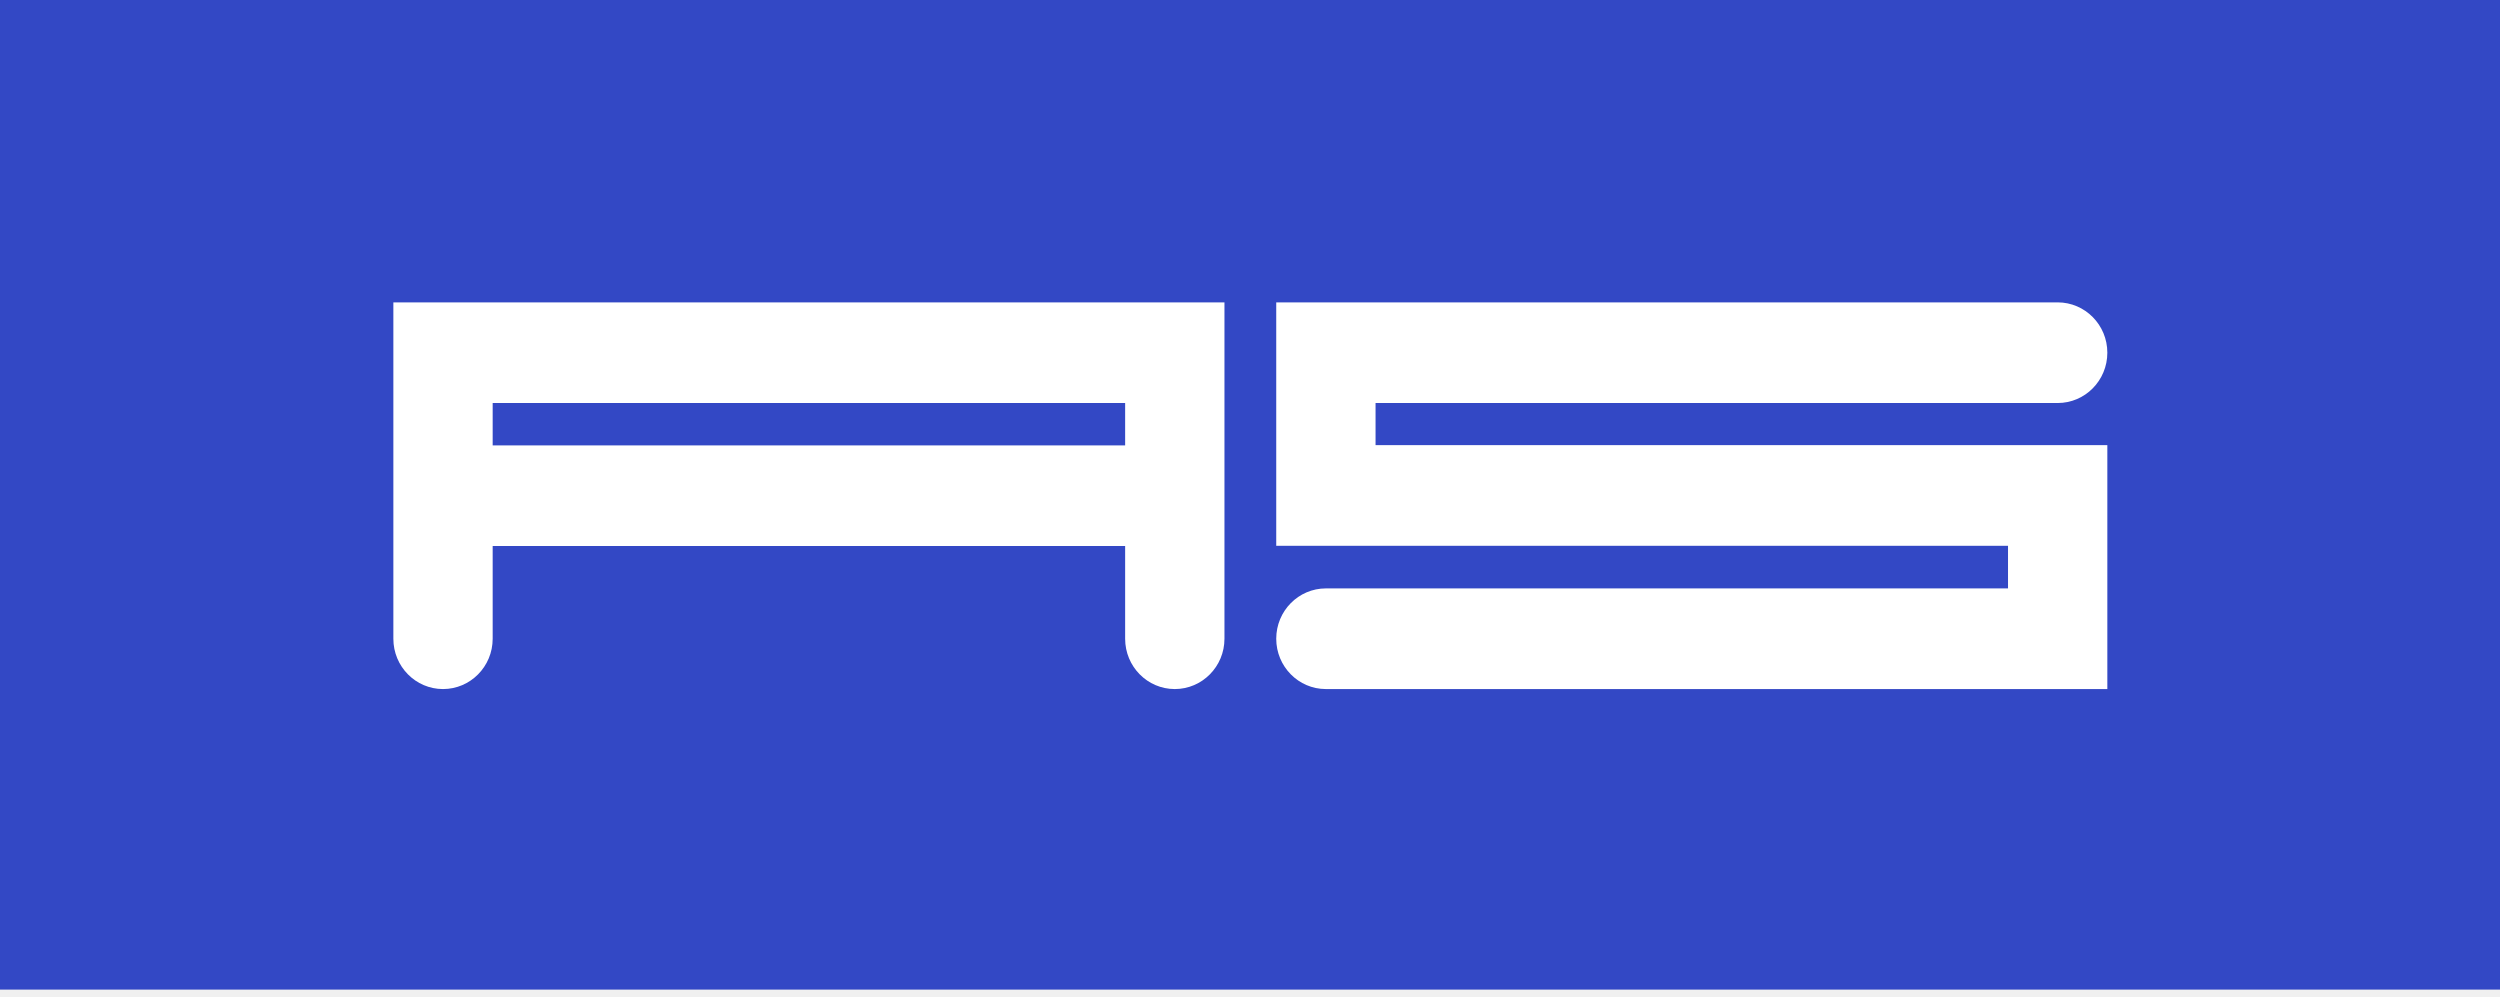
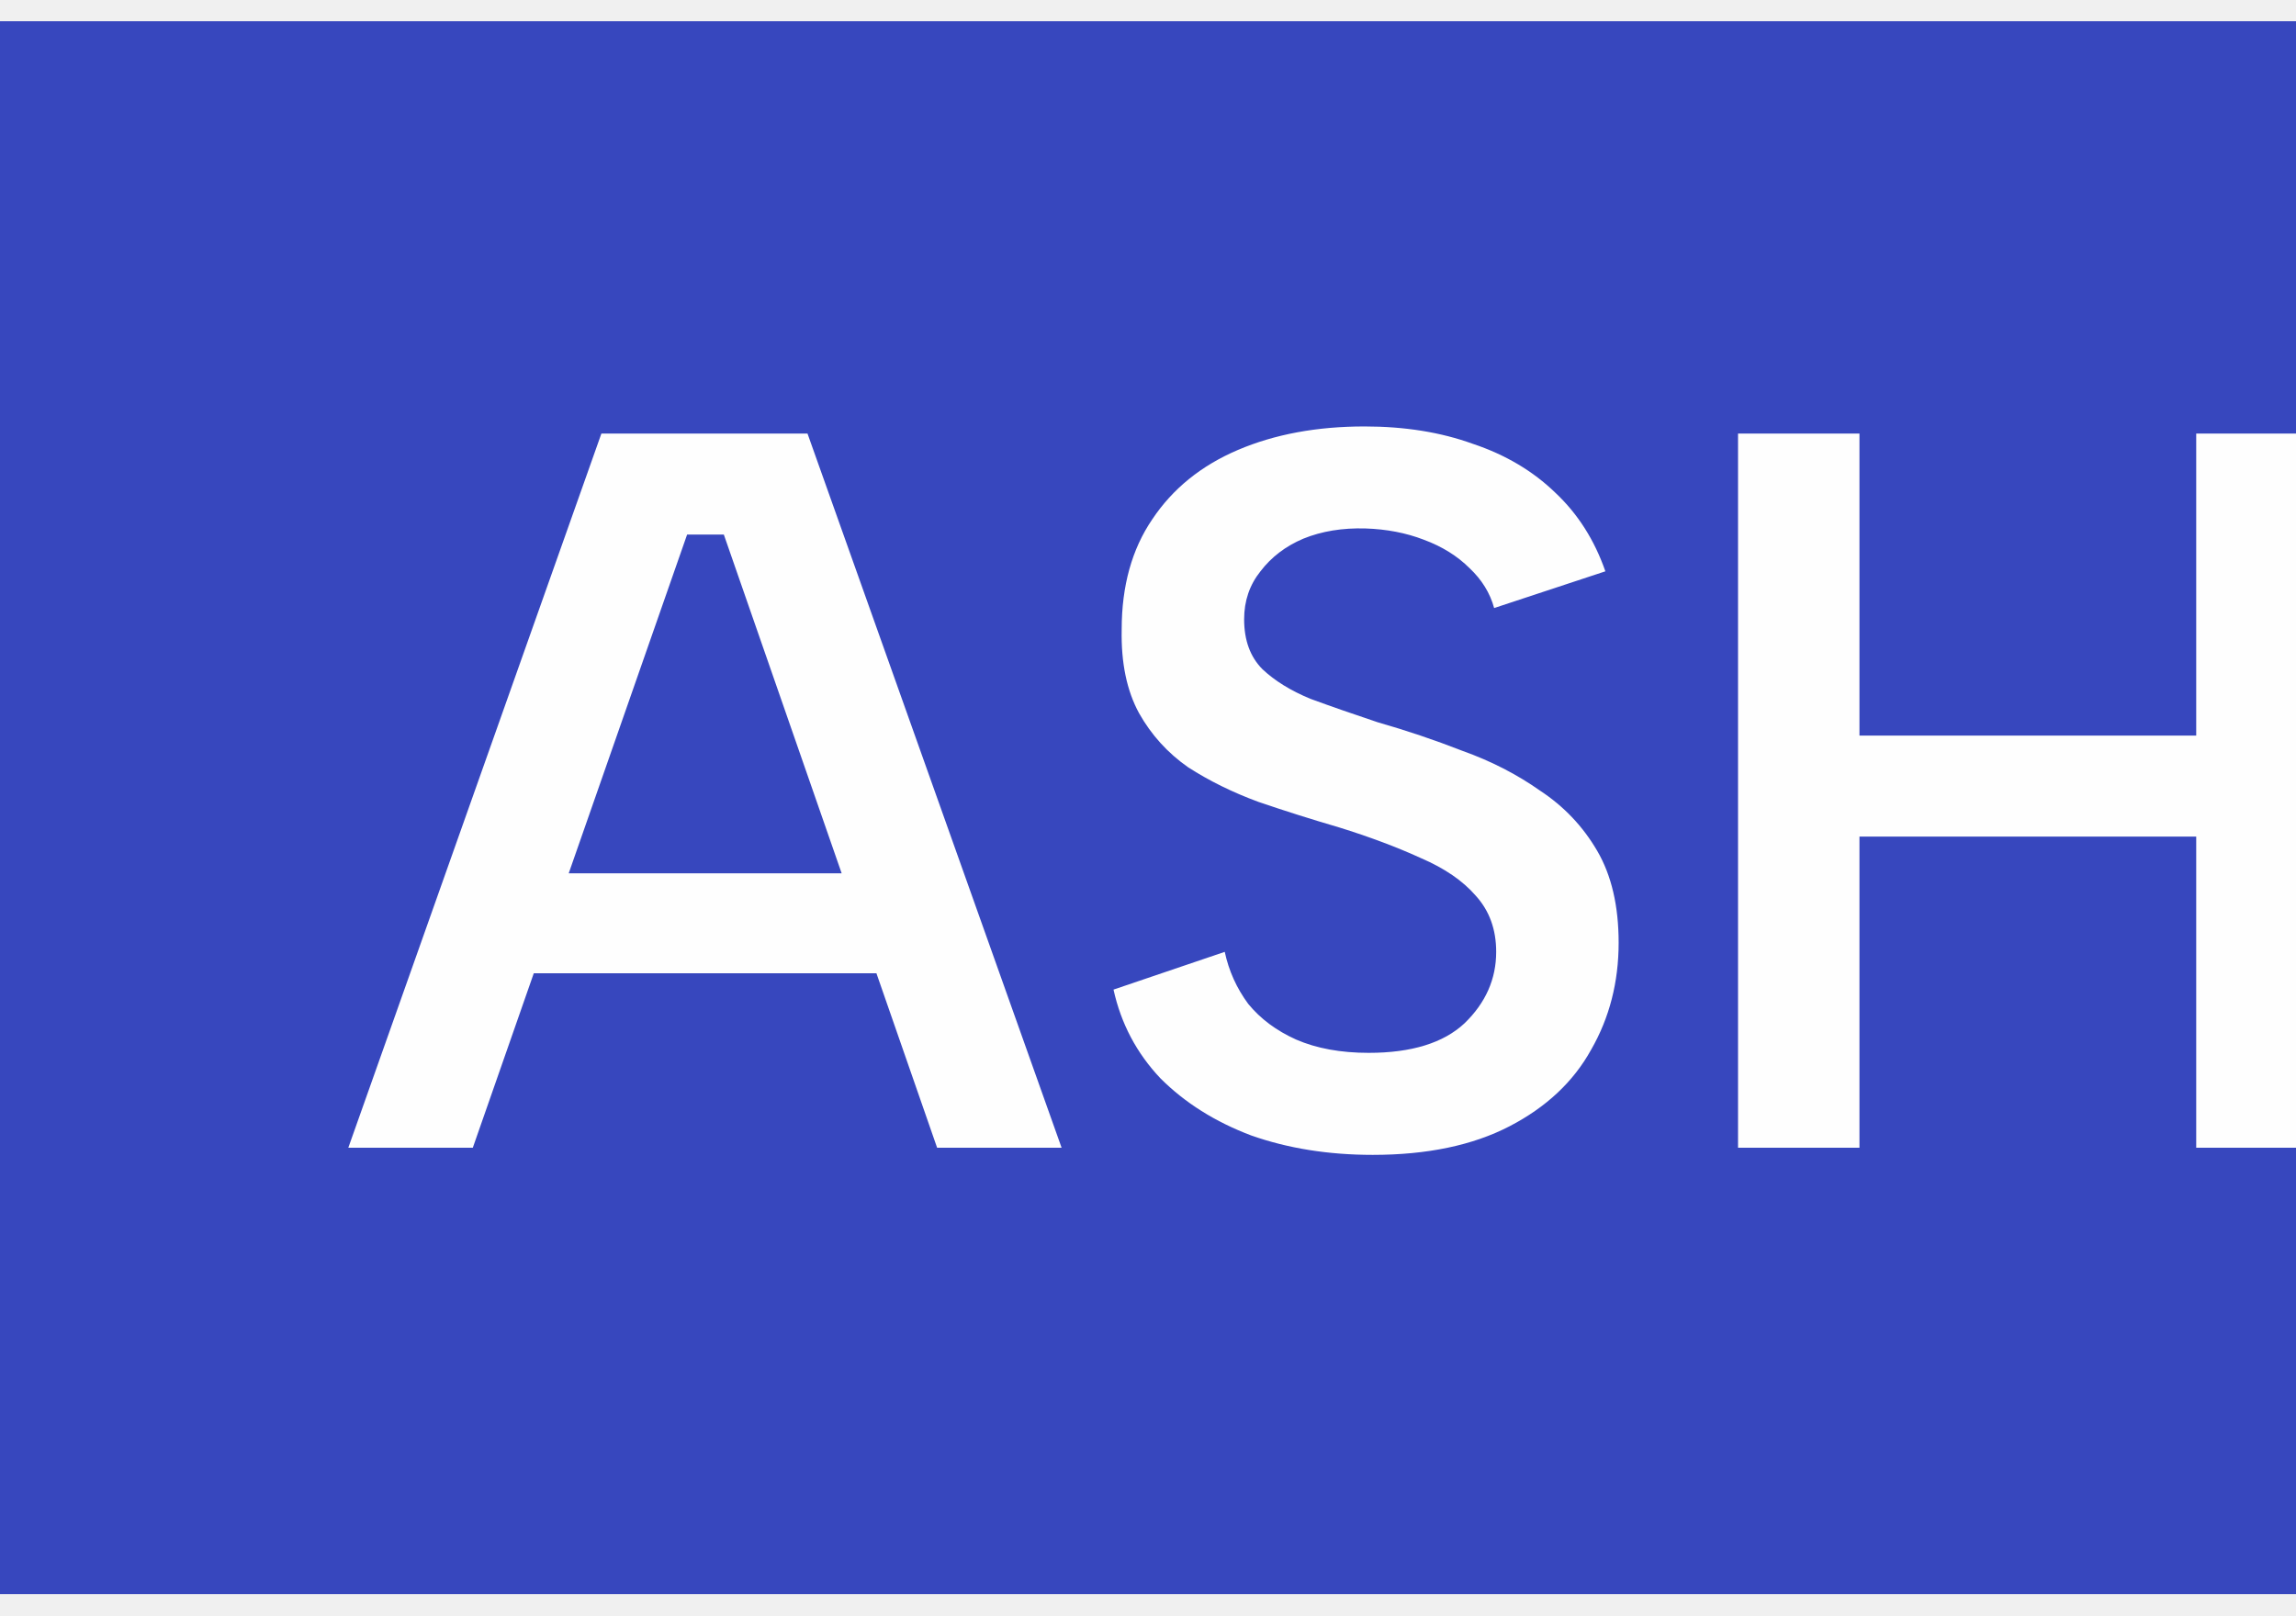
- <svg xmlns="http://www.w3.org/2000/svg" width="306" height="122" viewBox="0 0 306 122" fill="none">
-   <g clip-path="url(#clip0_407_10)">
-     <path d="M306 0H0V121.125H306V0Z" fill="#3348C5" />
-     <path d="M257.938 84.341H162.289C158.933 84.341 156.211 81.582 156.211 78.181C156.211 74.78 158.933 72.021 162.289 72.021H245.781V66.803H156.211V37.01H251.859C255.215 37.01 257.938 39.769 257.938 43.17C257.938 46.571 255.218 49.33 251.859 49.33H168.368V54.486H257.938V84.341Z" fill="white" />
-     <path d="M143.795 84.341C140.439 84.341 137.717 81.582 137.717 78.181V49.33H60.303V78.181C60.303 81.582 57.581 84.341 54.225 84.341C50.869 84.341 48.147 81.582 48.147 78.181V37.01H149.874V78.181C149.874 81.582 147.151 84.341 143.795 84.341Z" fill="white" />
-     <path d="M143.159 66.834H54.868C51.511 66.834 48.789 64.075 48.789 60.674C48.789 57.273 51.511 54.514 54.868 54.514H143.159C146.515 54.514 149.238 57.273 149.238 60.674C149.238 64.075 146.515 66.834 143.159 66.834Z" fill="white" />
+ <svg xmlns="http://www.w3.org/2000/svg" width="54" height="38" viewBox="0 0 54 38" fill="none">
+   <g clip-path="url(#clip0_1337_84)">
+     <rect width="54" height="37" transform="translate(0 0.5)" fill="#3747BE" />
+     <path d="M17.024 12.576H16.16L11.12 27H8.192L14.144 10.2H18.992L24.968 27H22.04L17.024 12.576ZM11.456 20.544H21.248V22.896H11.456V20.544ZM28.805 22.392C28.901 22.84 29.085 23.248 29.357 23.616C29.645 23.968 30.021 24.248 30.485 24.456C30.965 24.664 31.533 24.768 32.189 24.768C33.197 24.768 33.949 24.536 34.445 24.072C34.941 23.592 35.189 23.032 35.189 22.392C35.189 21.864 35.029 21.424 34.709 21.072C34.405 20.72 33.973 20.424 33.413 20.184C32.853 19.928 32.213 19.688 31.493 19.464C30.837 19.272 30.205 19.072 29.597 18.864C28.989 18.64 28.437 18.368 27.941 18.048C27.461 17.712 27.077 17.288 26.789 16.776C26.501 16.248 26.365 15.592 26.381 14.808C26.381 13.784 26.621 12.92 27.101 12.216C27.581 11.496 28.253 10.952 29.117 10.584C29.981 10.216 30.973 10.032 32.093 10.032C33.037 10.032 33.885 10.168 34.637 10.44C35.405 10.696 36.053 11.08 36.581 11.592C37.109 12.088 37.501 12.704 37.757 13.44L35.141 14.304C35.045 13.952 34.853 13.64 34.565 13.368C34.277 13.08 33.917 12.856 33.485 12.696C33.069 12.536 32.613 12.448 32.117 12.432C31.573 12.416 31.085 12.496 30.653 12.672C30.237 12.848 29.901 13.104 29.645 13.44C29.389 13.76 29.261 14.136 29.261 14.568C29.261 15.064 29.405 15.456 29.693 15.744C29.981 16.016 30.357 16.248 30.821 16.44C31.301 16.616 31.829 16.8 32.405 16.992C33.077 17.184 33.741 17.408 34.397 17.664C35.069 17.904 35.677 18.216 36.221 18.6C36.781 18.968 37.229 19.44 37.565 20.016C37.901 20.592 38.069 21.312 38.069 22.176C38.069 23.104 37.853 23.944 37.421 24.696C37.005 25.448 36.365 26.048 35.501 26.496C34.637 26.944 33.565 27.168 32.285 27.168C31.245 27.168 30.293 27.016 29.429 26.712C28.581 26.392 27.869 25.944 27.293 25.368C26.733 24.776 26.365 24.08 26.189 23.28L28.805 22.392ZM40.877 10.2H43.733V17.304H51.653V10.2H54.485V27H51.653V19.68H43.733V27H40.877V10.2Z" fill="#FEFEFE" />
  </g>
  <defs>
-     <clipPath id="clip0_407_10">
-       <rect width="306" height="121.125" fill="white" />
+     <clipPath id="clip0_1337_84">
+       <rect width="54" height="37" fill="white" transform="translate(0 0.5)" />
    </clipPath>
  </defs>
</svg>
